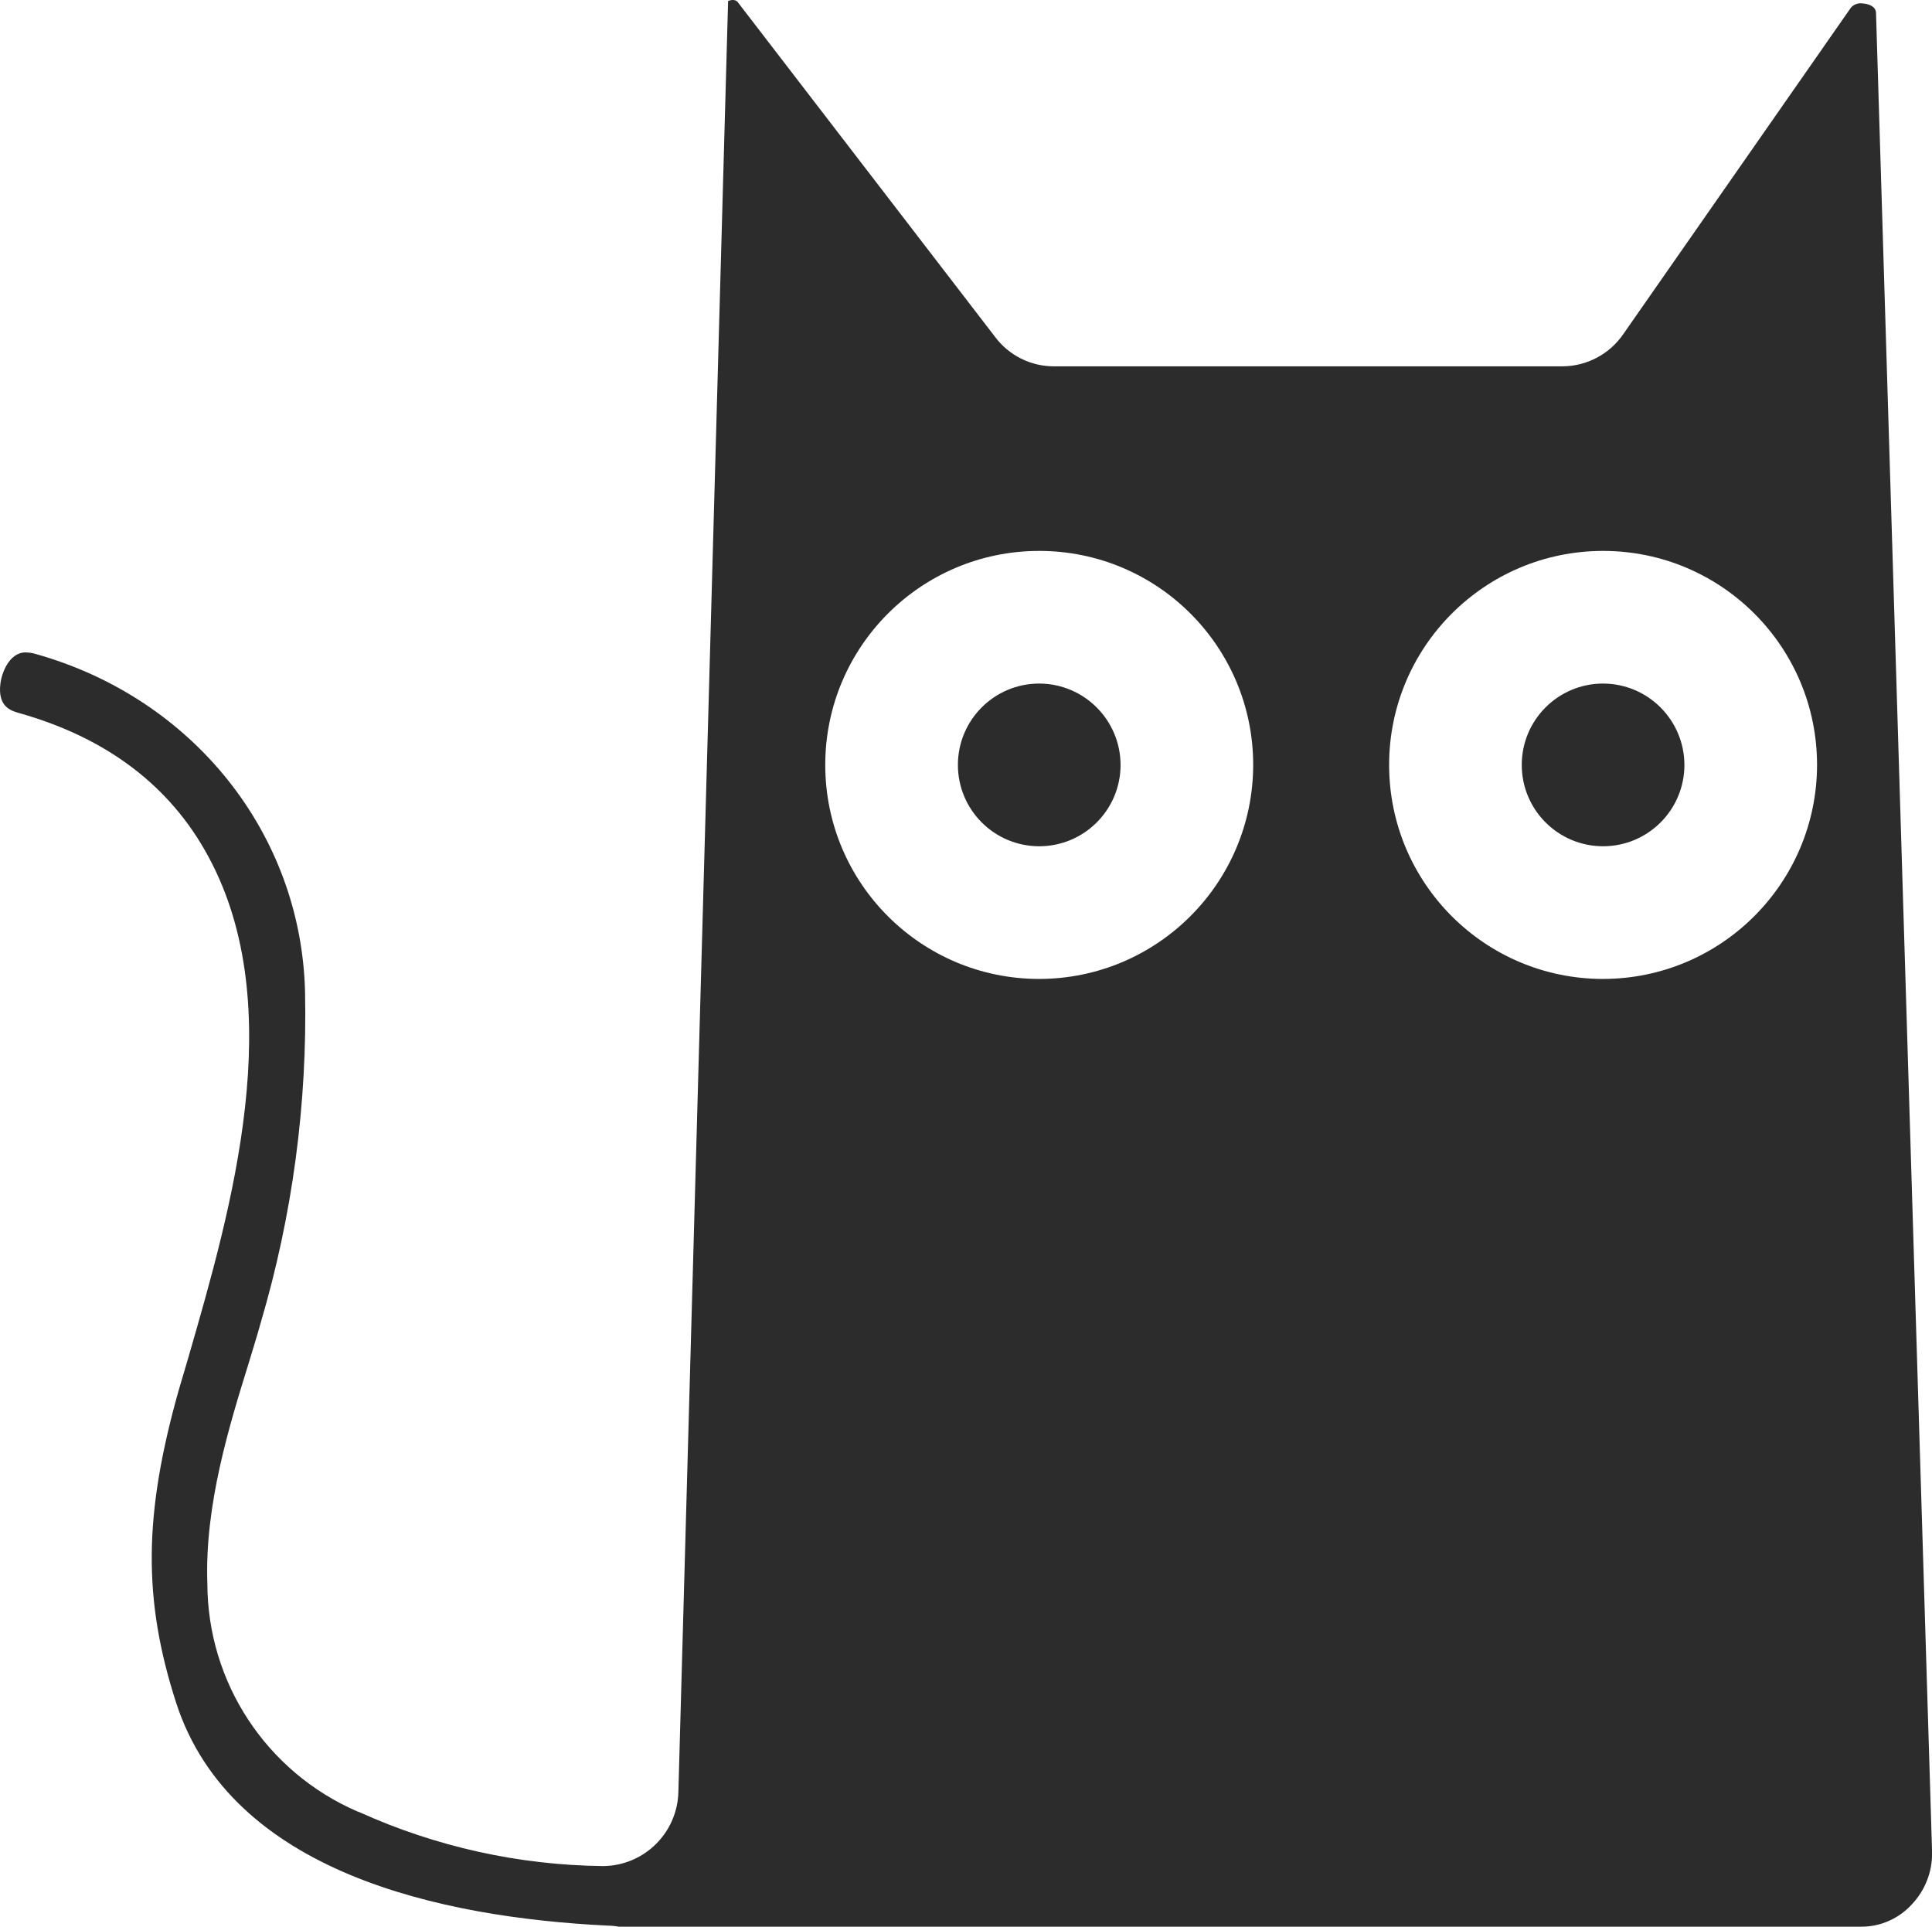
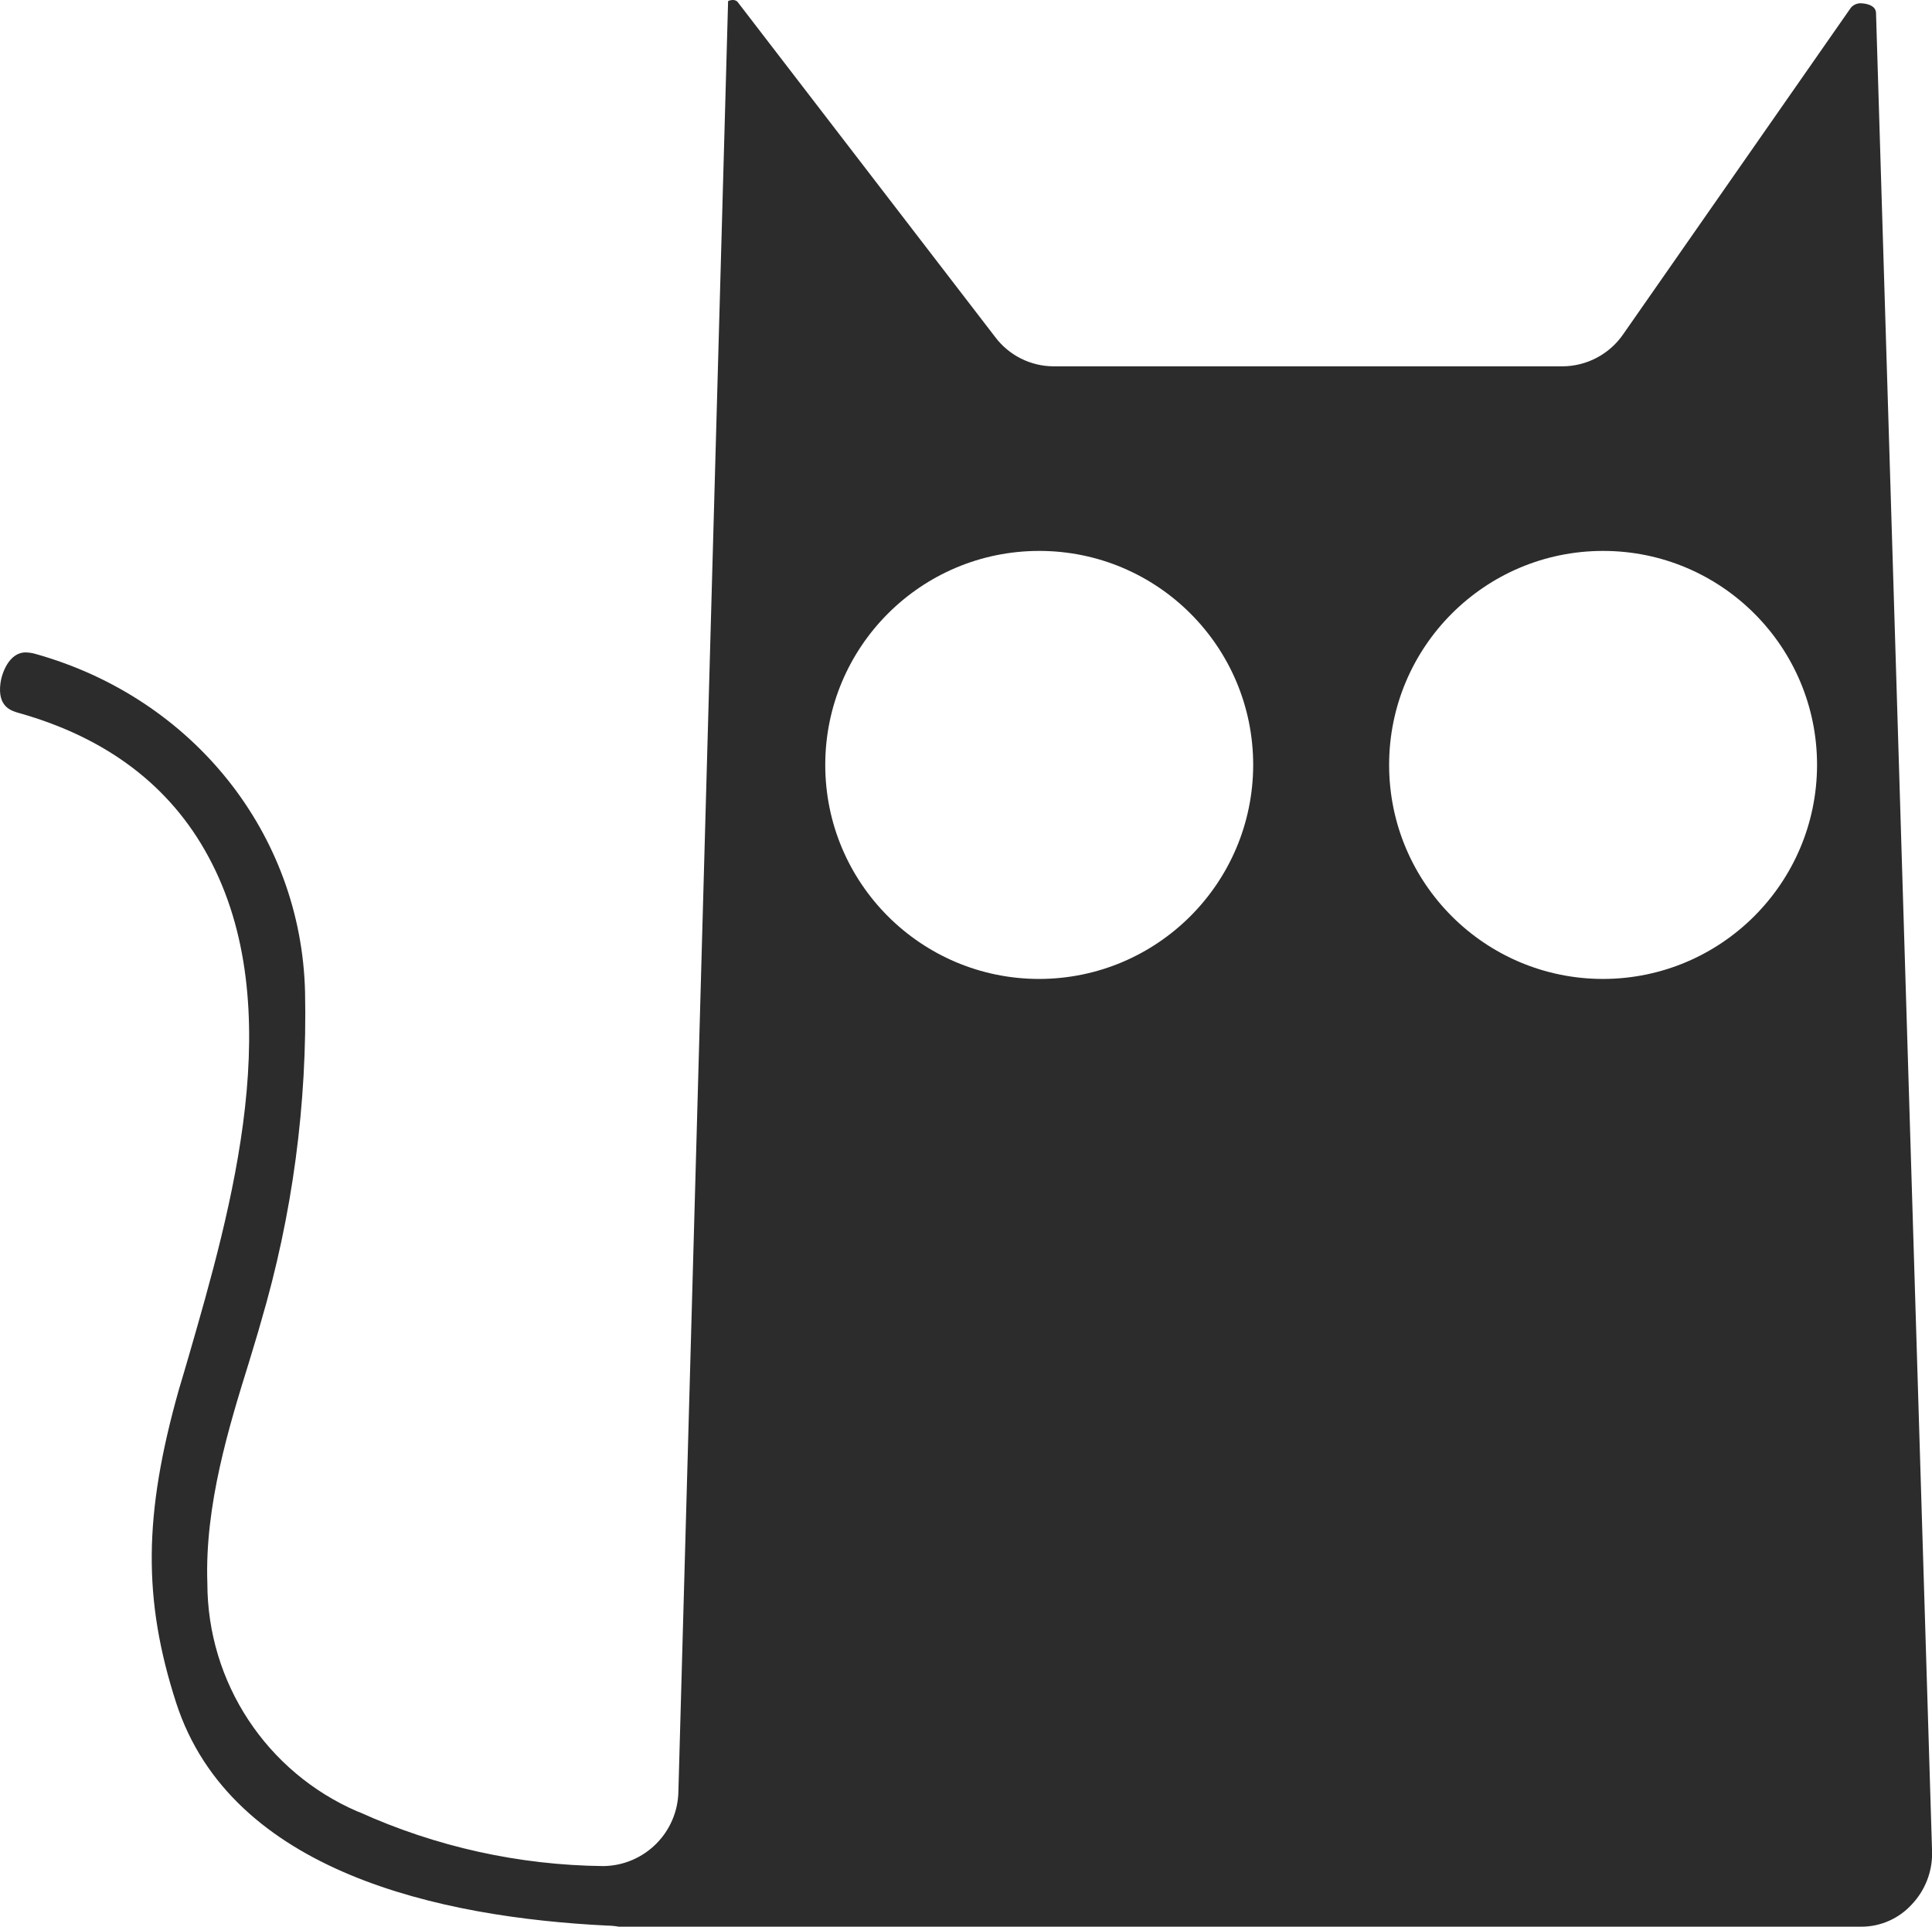
- <svg xmlns="http://www.w3.org/2000/svg" t="1773236804920" class="icon" viewBox="0 0 1027 1024" version="1.1" p-id="9996" width="200.586" height="200">
-   <path d="M989.69 1.765a6.82 6.82 0 0 0-5.801 2.317L862.895 177.573a39.404 39.404 0 0 1-32.205 17.117H559.98a39.032 39.032 0 0 1-31.045-15.67L391.968 0.873A3.512 3.512 0 0 0 389.65 0.001a5.795 5.795 0 0 0-2.613 0.583L360.62 951.997a40.38 40.38 0 0 1-39.748 39.749h-0.288a322.912 322.912 0 0 1-129.697-28.728c-0.288 0-0.583-0.288-0.871-0.288a132.26 132.26 0 0 1-79.792-121.282c-1.454-41.49 11.603-83.585 22.048-117.223 2.318-7.832 4.643-15.087 6.385-21.472a577.74 577.74 0 0 0 23.502-175.542c-2.03-84.14-59.48-156.1-143.043-179.603a19.716 19.716 0 0 0-5.514-0.87c-8.997 0-12.77 11.603-13.345 16.246-1.742 12.77 5.802 14.8 9.833 15.958C56.512 392 90.458 417.532 110.771 455.25c43.233 79.792 12.187 187.146-10.444 265.505-1.742 6.09-3.512 11.899-5.226 17.7C76.241 805.184 75.954 850.137 93.647 905c29.304 90.237 140.725 114.027 229.22 118.382a36.208 36.208 0 0 1 6.09 0.583h660.376a36.32 36.32 0 0 0 26.986-11.899 39.292 39.292 0 0 0 10.733-27.562L997.234 6.695c-0.288-4.642-7.256-4.916-7.544-4.916zM552.437 520.27a113.739 113.739 0 1 1 113.725-113.753 113.921 113.921 0 0 1-113.725 113.753z m299.726 0A113.739 113.739 0 1 1 965.899 406.532a113.921 113.921 0 0 1-113.738 113.739z m0 0" p-id="9997" fill="#2c2c2c" />
-   <path d="M552.43 363.286a43.232 43.232 0 1 0 43.232 43.232 43.338 43.338 0 0 0-43.232-43.232z m0 0h299.725a43.232 43.232 0 1 0 43.233 43.232 43.338 43.338 0 0 0-43.233-43.232z m0 0" p-id="9998" fill="#2c2c2c" />
+ <svg xmlns="http://www.w3.org/2000/svg" viewBox="0 0 1027 1024" width="200.586" height="200">
+   <path d="M989.69 1.765a6.82 6.82 0 0 0-5.801 2.317L862.895 177.573a39.404 39.404 0 0 1-32.205 17.117H559.98a39.032 39.032 0 0 1-31.045-15.67L391.968 0.873A3.512 3.512 0 0 0 389.65 0.001a5.795 5.795 0 0 0-2.613 0.583L360.62 951.997a40.38 40.38 0 0 1-39.748 39.749h-0.288a322.912 322.912 0 0 1-129.697-28.728c-0.288 0-0.583-0.288-0.871-0.288a132.26 132.26 0 0 1-79.792-121.282c-1.454-41.49 11.603-83.585 22.048-117.223 2.318-7.832 4.643-15.087 6.385-21.472a577.74 577.74 0 0 0 23.502-175.542c-2.03-84.14-59.48-156.1-143.043-179.603a19.716 19.716 0 0 0-5.514-0.87c-8.997 0-12.77 11.603-13.345 16.246-1.742 12.77 5.802 14.8 9.833 15.958C56.512 392 90.458 417.532 110.771 455.25c43.233 79.792 12.187 187.146-10.444 265.505-1.742 6.09-3.512 11.899-5.226 17.7C76.241 805.184 75.954 850.137 93.647 905c29.304 90.237 140.725 114.027 229.22 118.382a36.208 36.208 0 0 1 6.09 0.583h660.376a36.32 36.32 0 0 0 26.986-11.899 39.292 39.292 0 0 0 10.733-27.562L997.234 6.695c-0.288-4.642-7.256-4.916-7.544-4.916zM552.437 520.27a113.739 113.739 0 1 1 113.725-113.753 113.921 113.921 0 0 1-113.725 113.753z m299.726 0A113.739 113.739 0 1 1 965.899 406.532a113.921 113.921 0 0 1-113.738 113.739z" fill="#2c2c2c" />
</svg>
